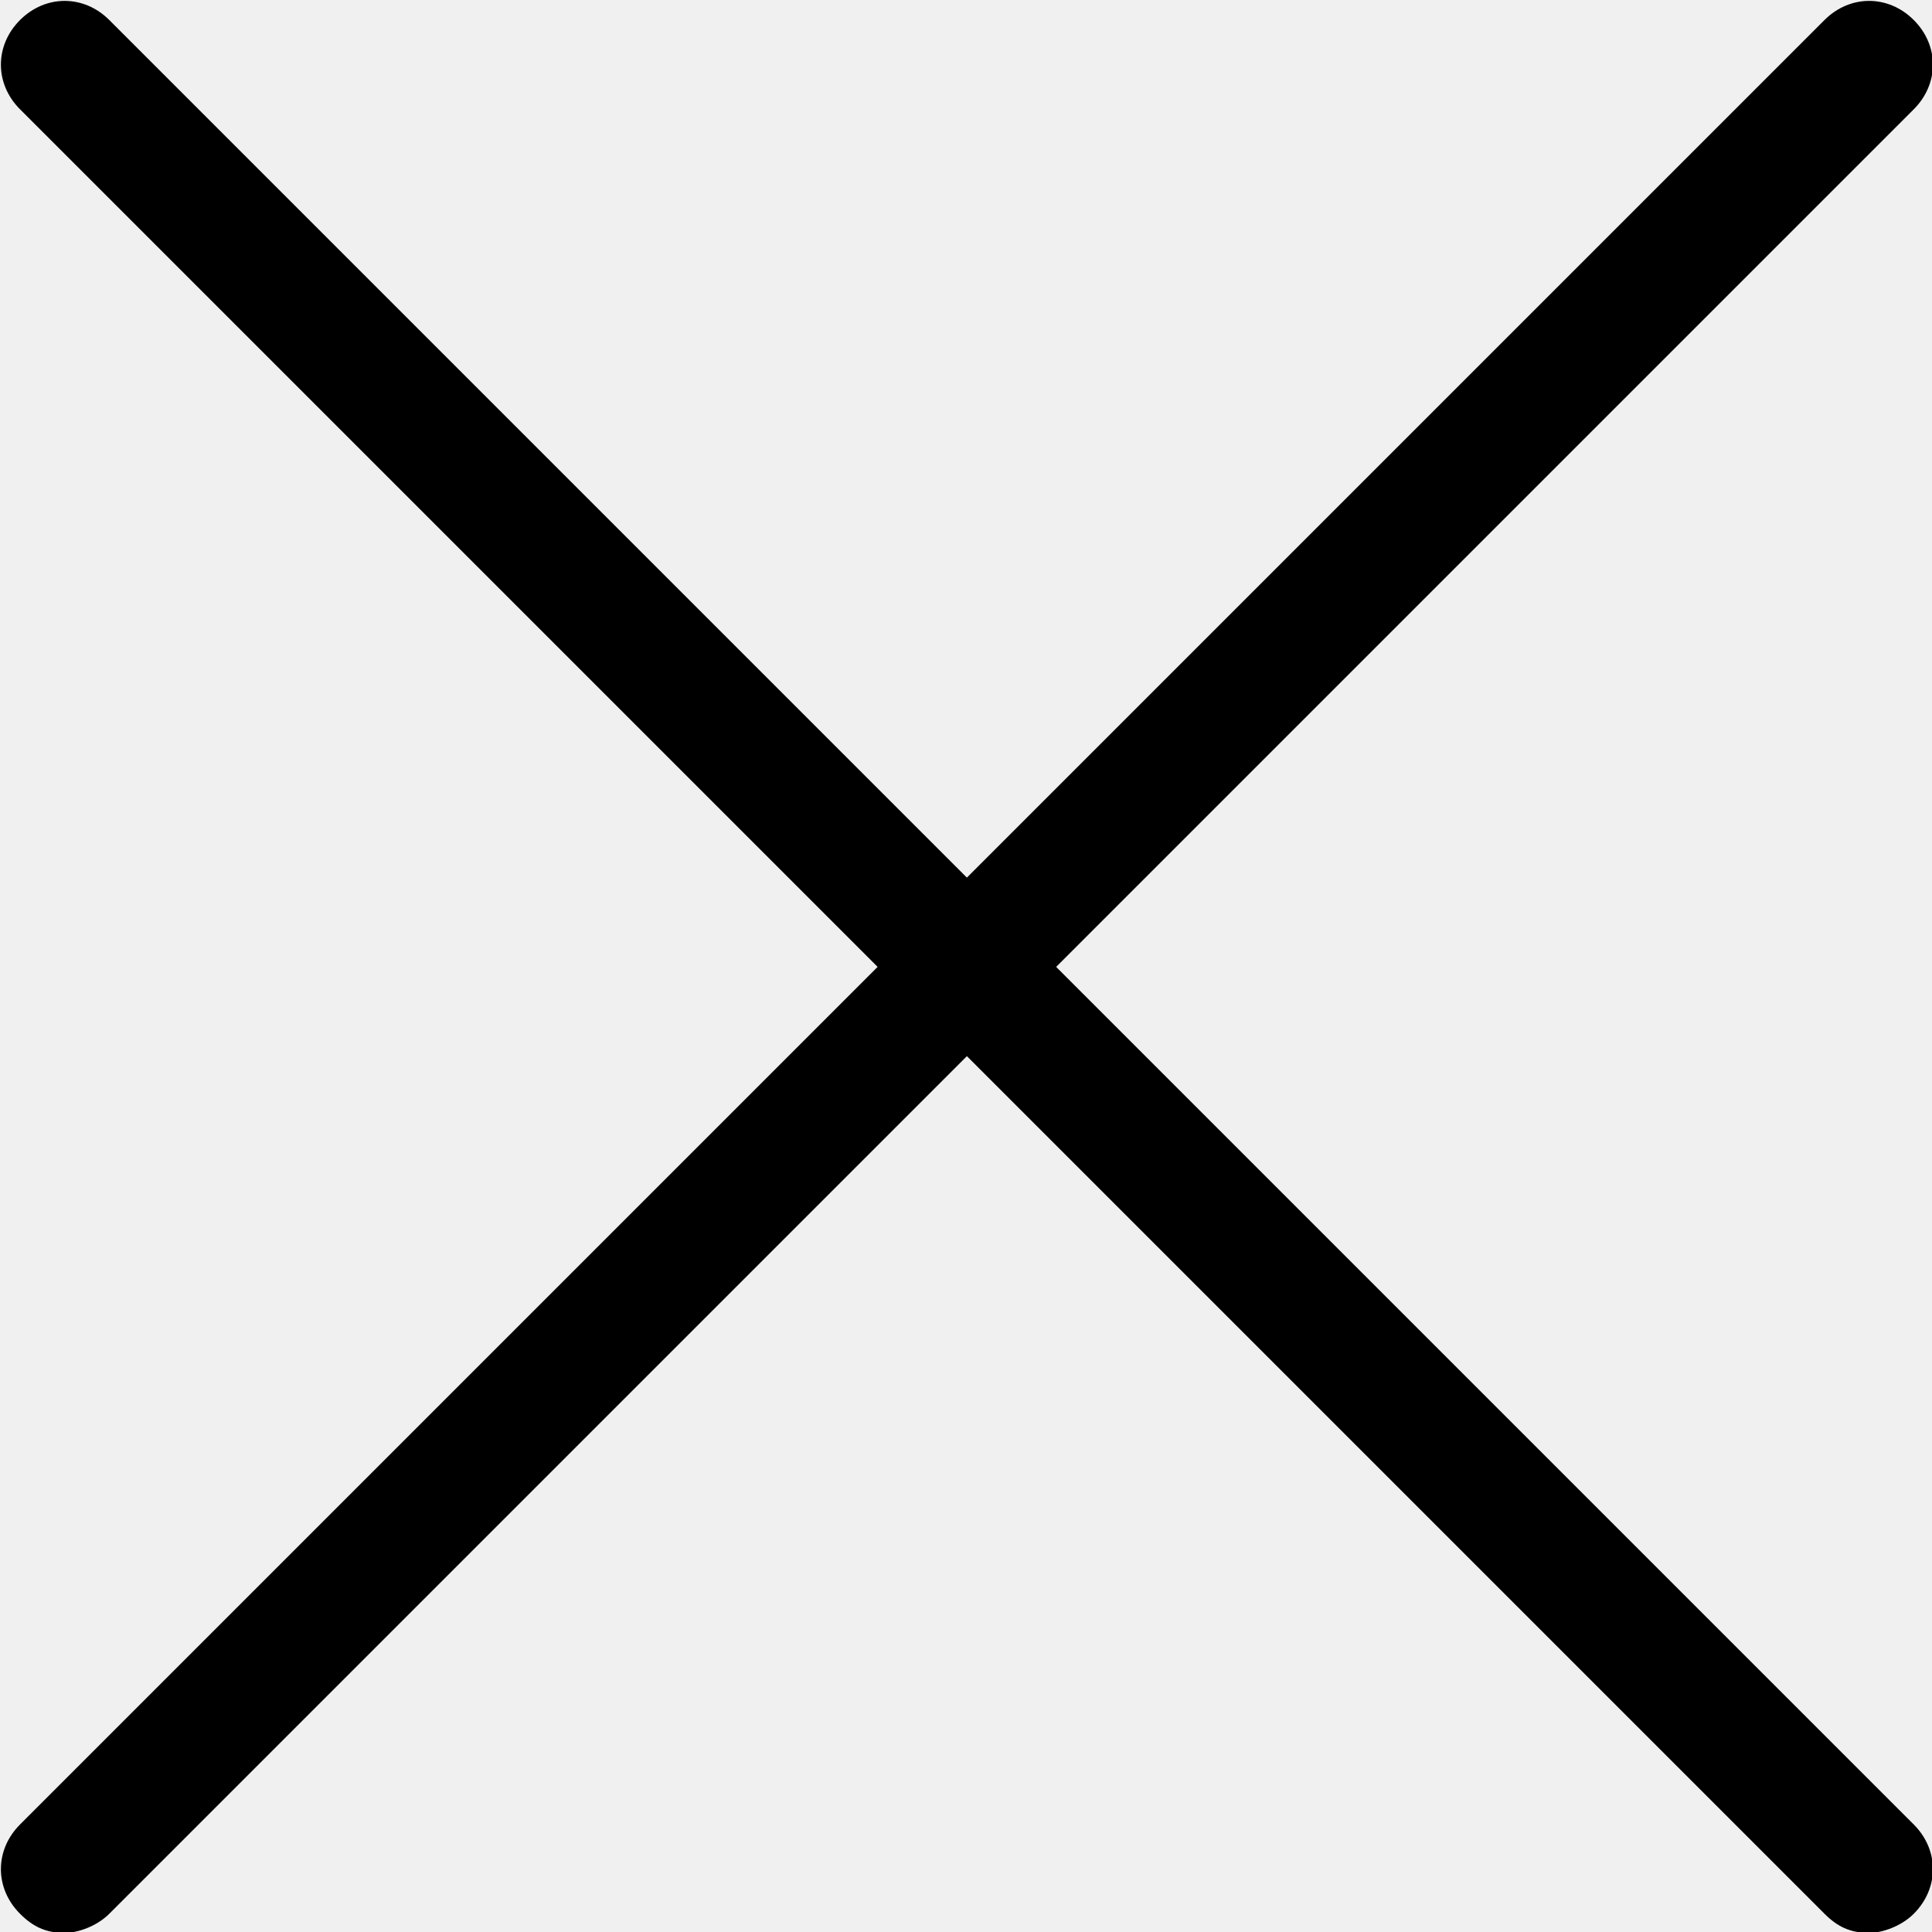
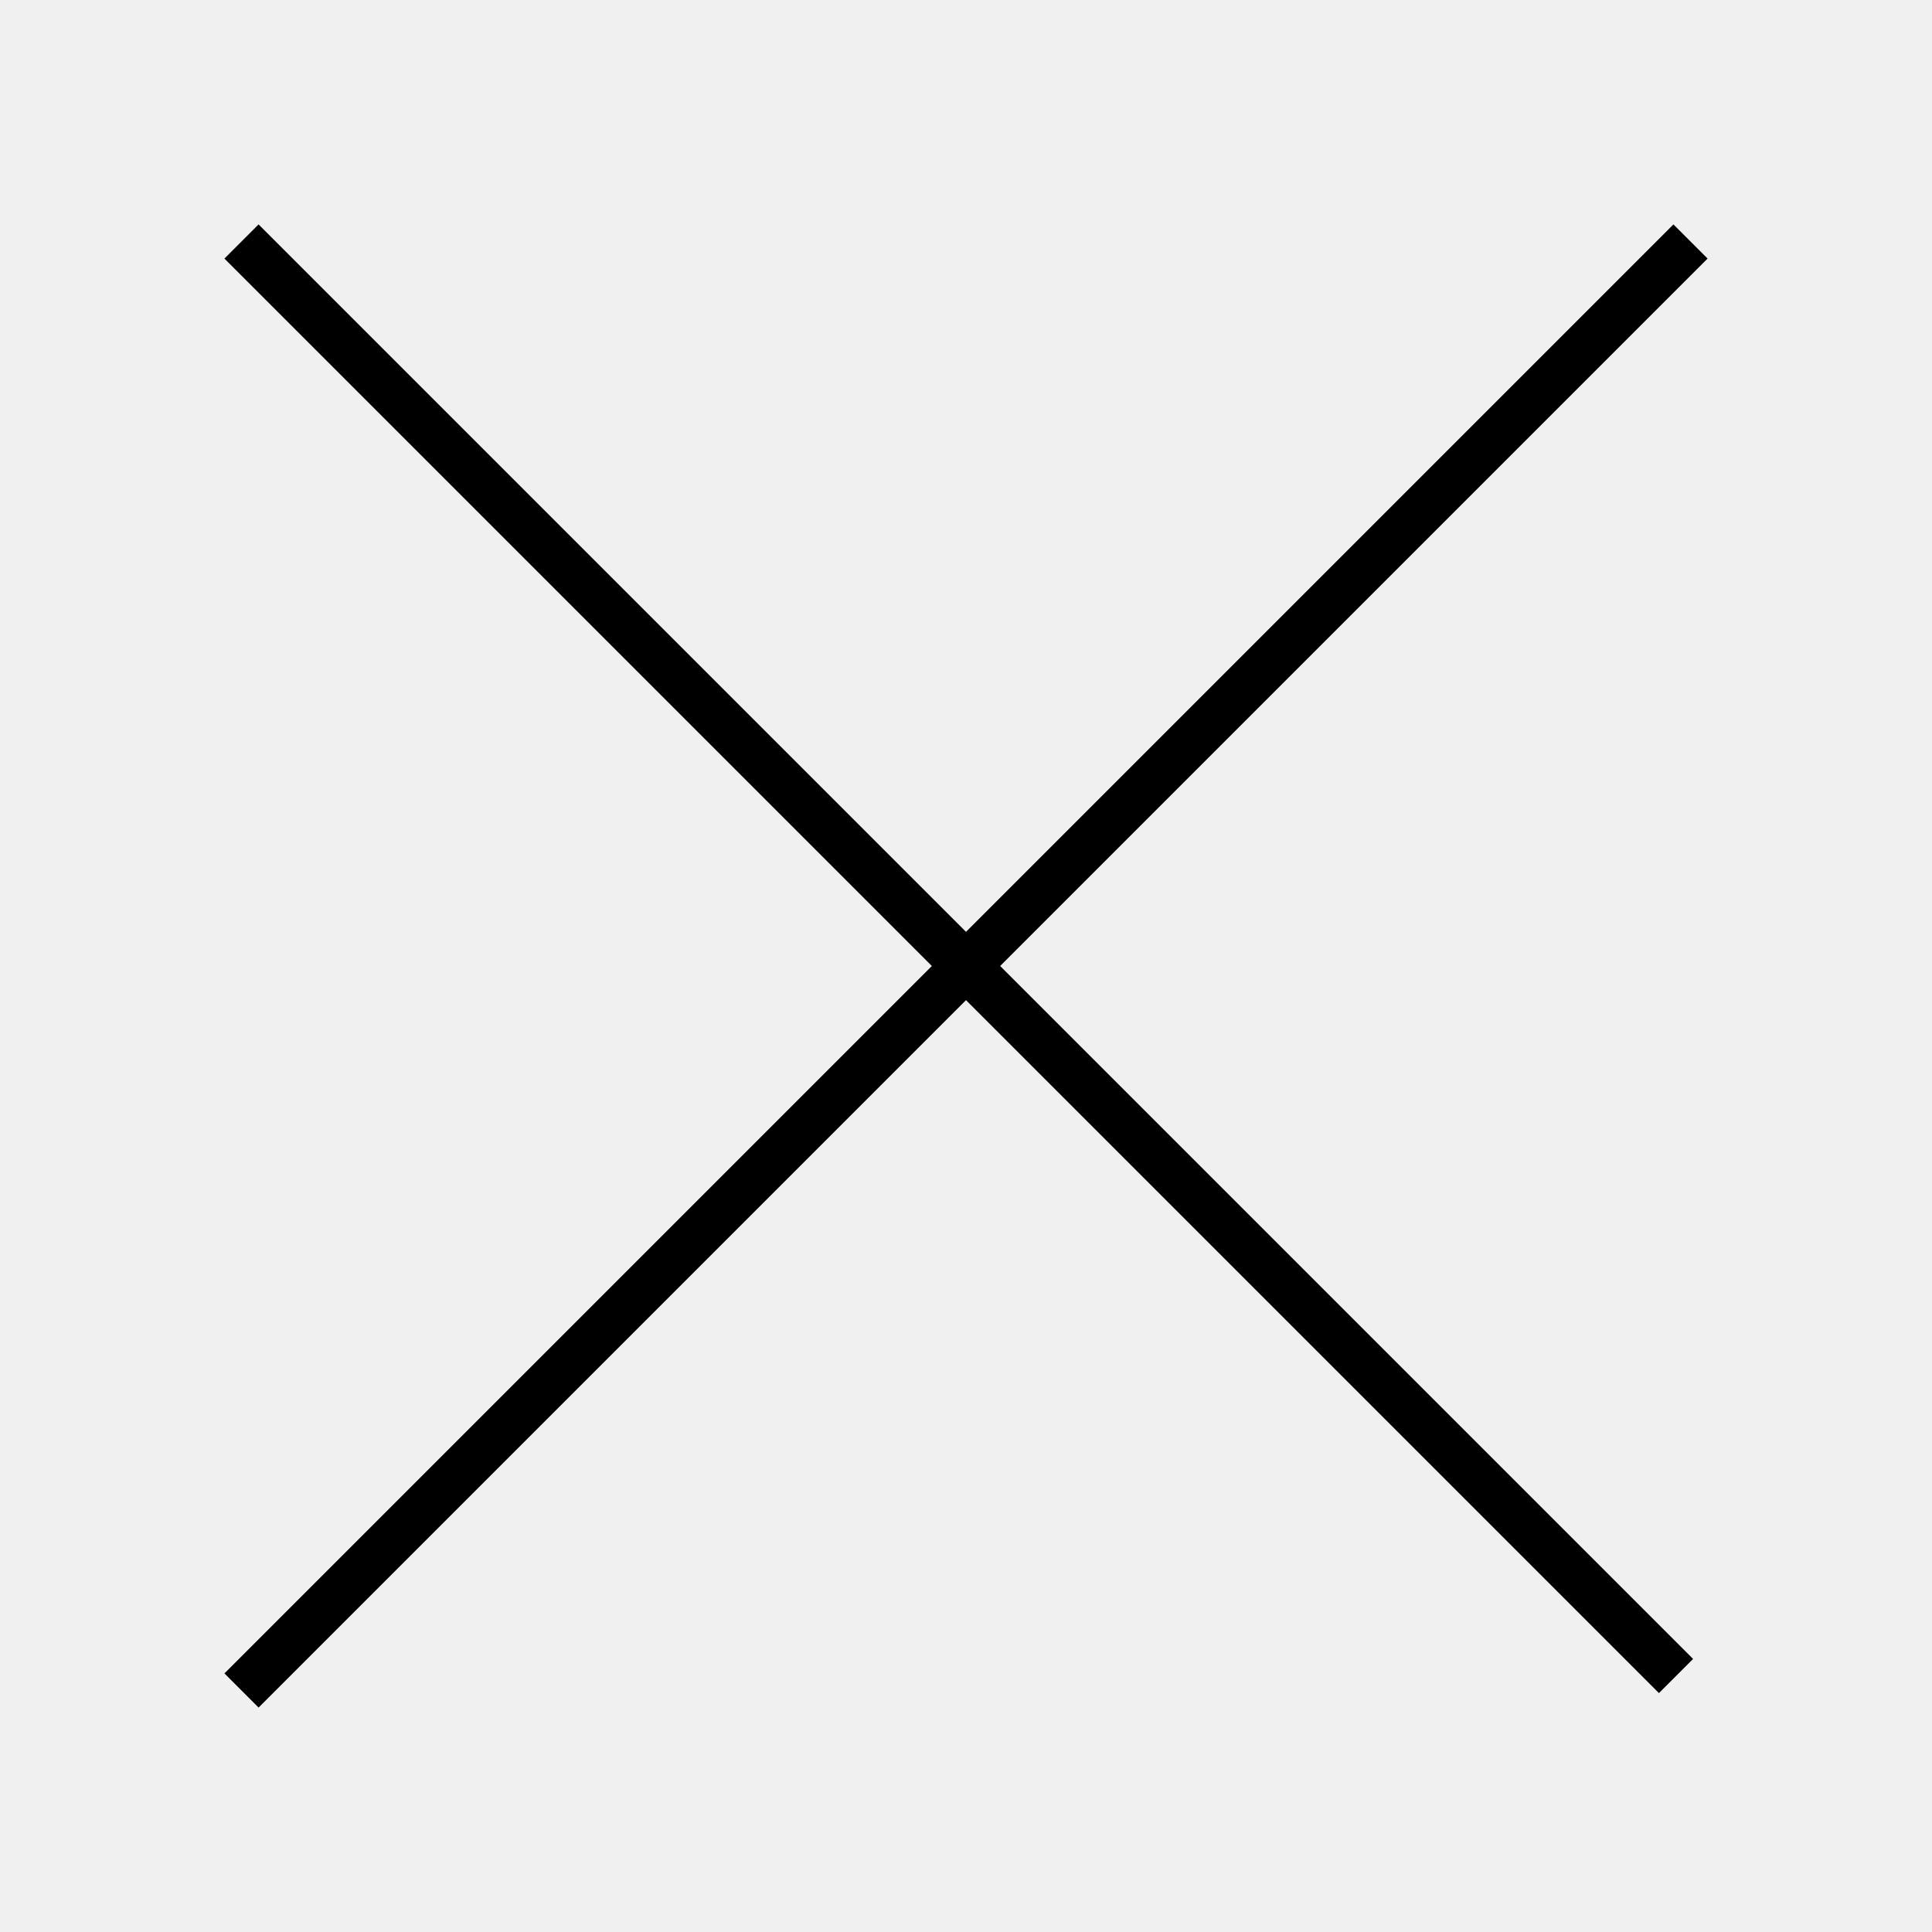
- <svg xmlns="http://www.w3.org/2000/svg" version="1.1" id="Calque_1" x="0px" y="0px" viewBox="0 0 30.3 30.3" style="enable-background:new 0 0 30.3 30.3;" xml:space="preserve">
-   <g id="Composant_5_1" transform="translate(1.414 1.414)">
-     <g id="Ligne_1">
-       <path d="M-0.4,28.9c-0.3,0-0.5-0.1-0.7-0.3c-0.4-0.4-0.4-1,0-1.4L27.2-1.1c0.4-0.4,1-0.4,1.4,0s0.4,1,0,1.4L0.3,28.6    C0.1,28.8-0.2,28.9-0.4,28.9z" />
-     </g>
-     <g id="Ligne_3">
-       <path d="M27.9,28.9c-0.3,0-0.5-0.1-0.7-0.3L-1.1,0.3c-0.4-0.4-0.4-1,0-1.4s1-0.4,1.4,0l28.3,28.3c0.4,0.4,0.4,1,0,1.4    C28.4,28.8,28.1,28.9,27.9,28.9z" />
-     </g>
-   </g>
+ <svg xmlns="http://www.w3.org/2000/svg" version="1.1" id="Calque_1" x="0px" y="0px" viewBox="0 0 40 40" style="enable-background:new 0 0 40 40;" xml:space="preserve">
+   <line style="fill:#FFFFFF;stroke:#000000;stroke-miterlimit:10;" x1="5" y1="5" x2="34.7" y2="34.7" />
+   <line style="fill:#FFFFFF;stroke:#000000;stroke-miterlimit:10;" x1="35" y1="5" x2="5" y2="35" />
</svg>
